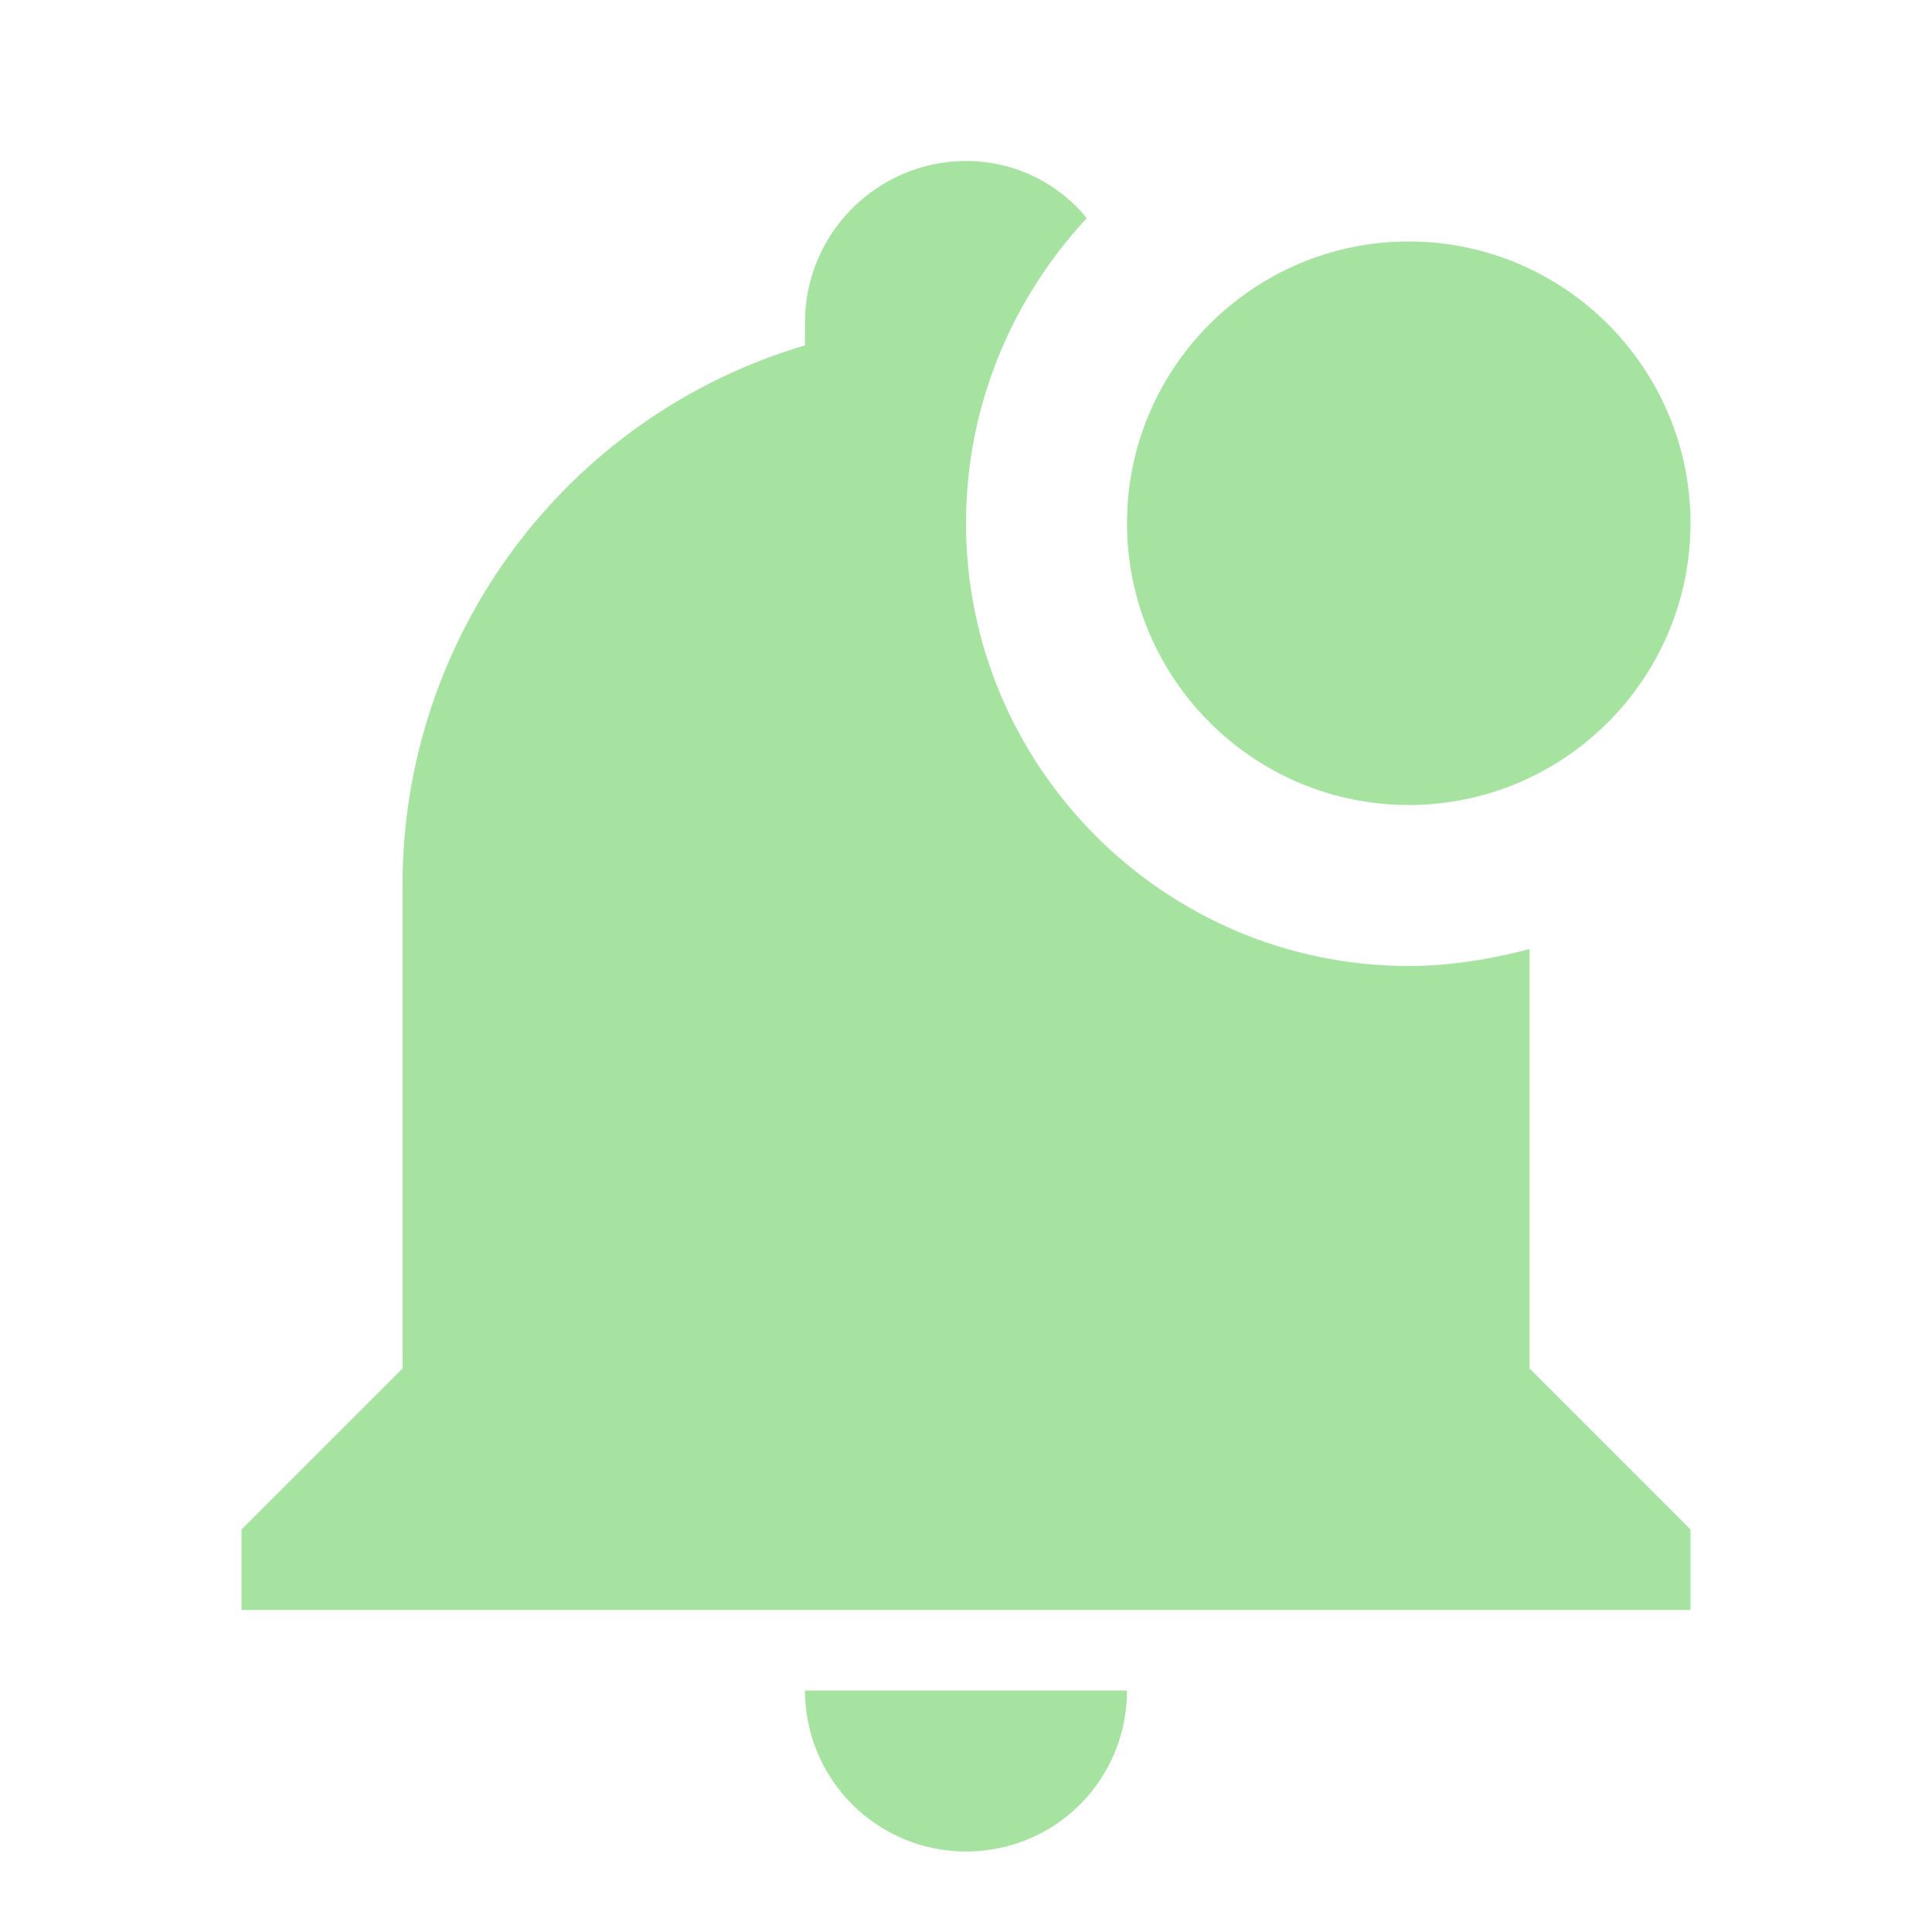
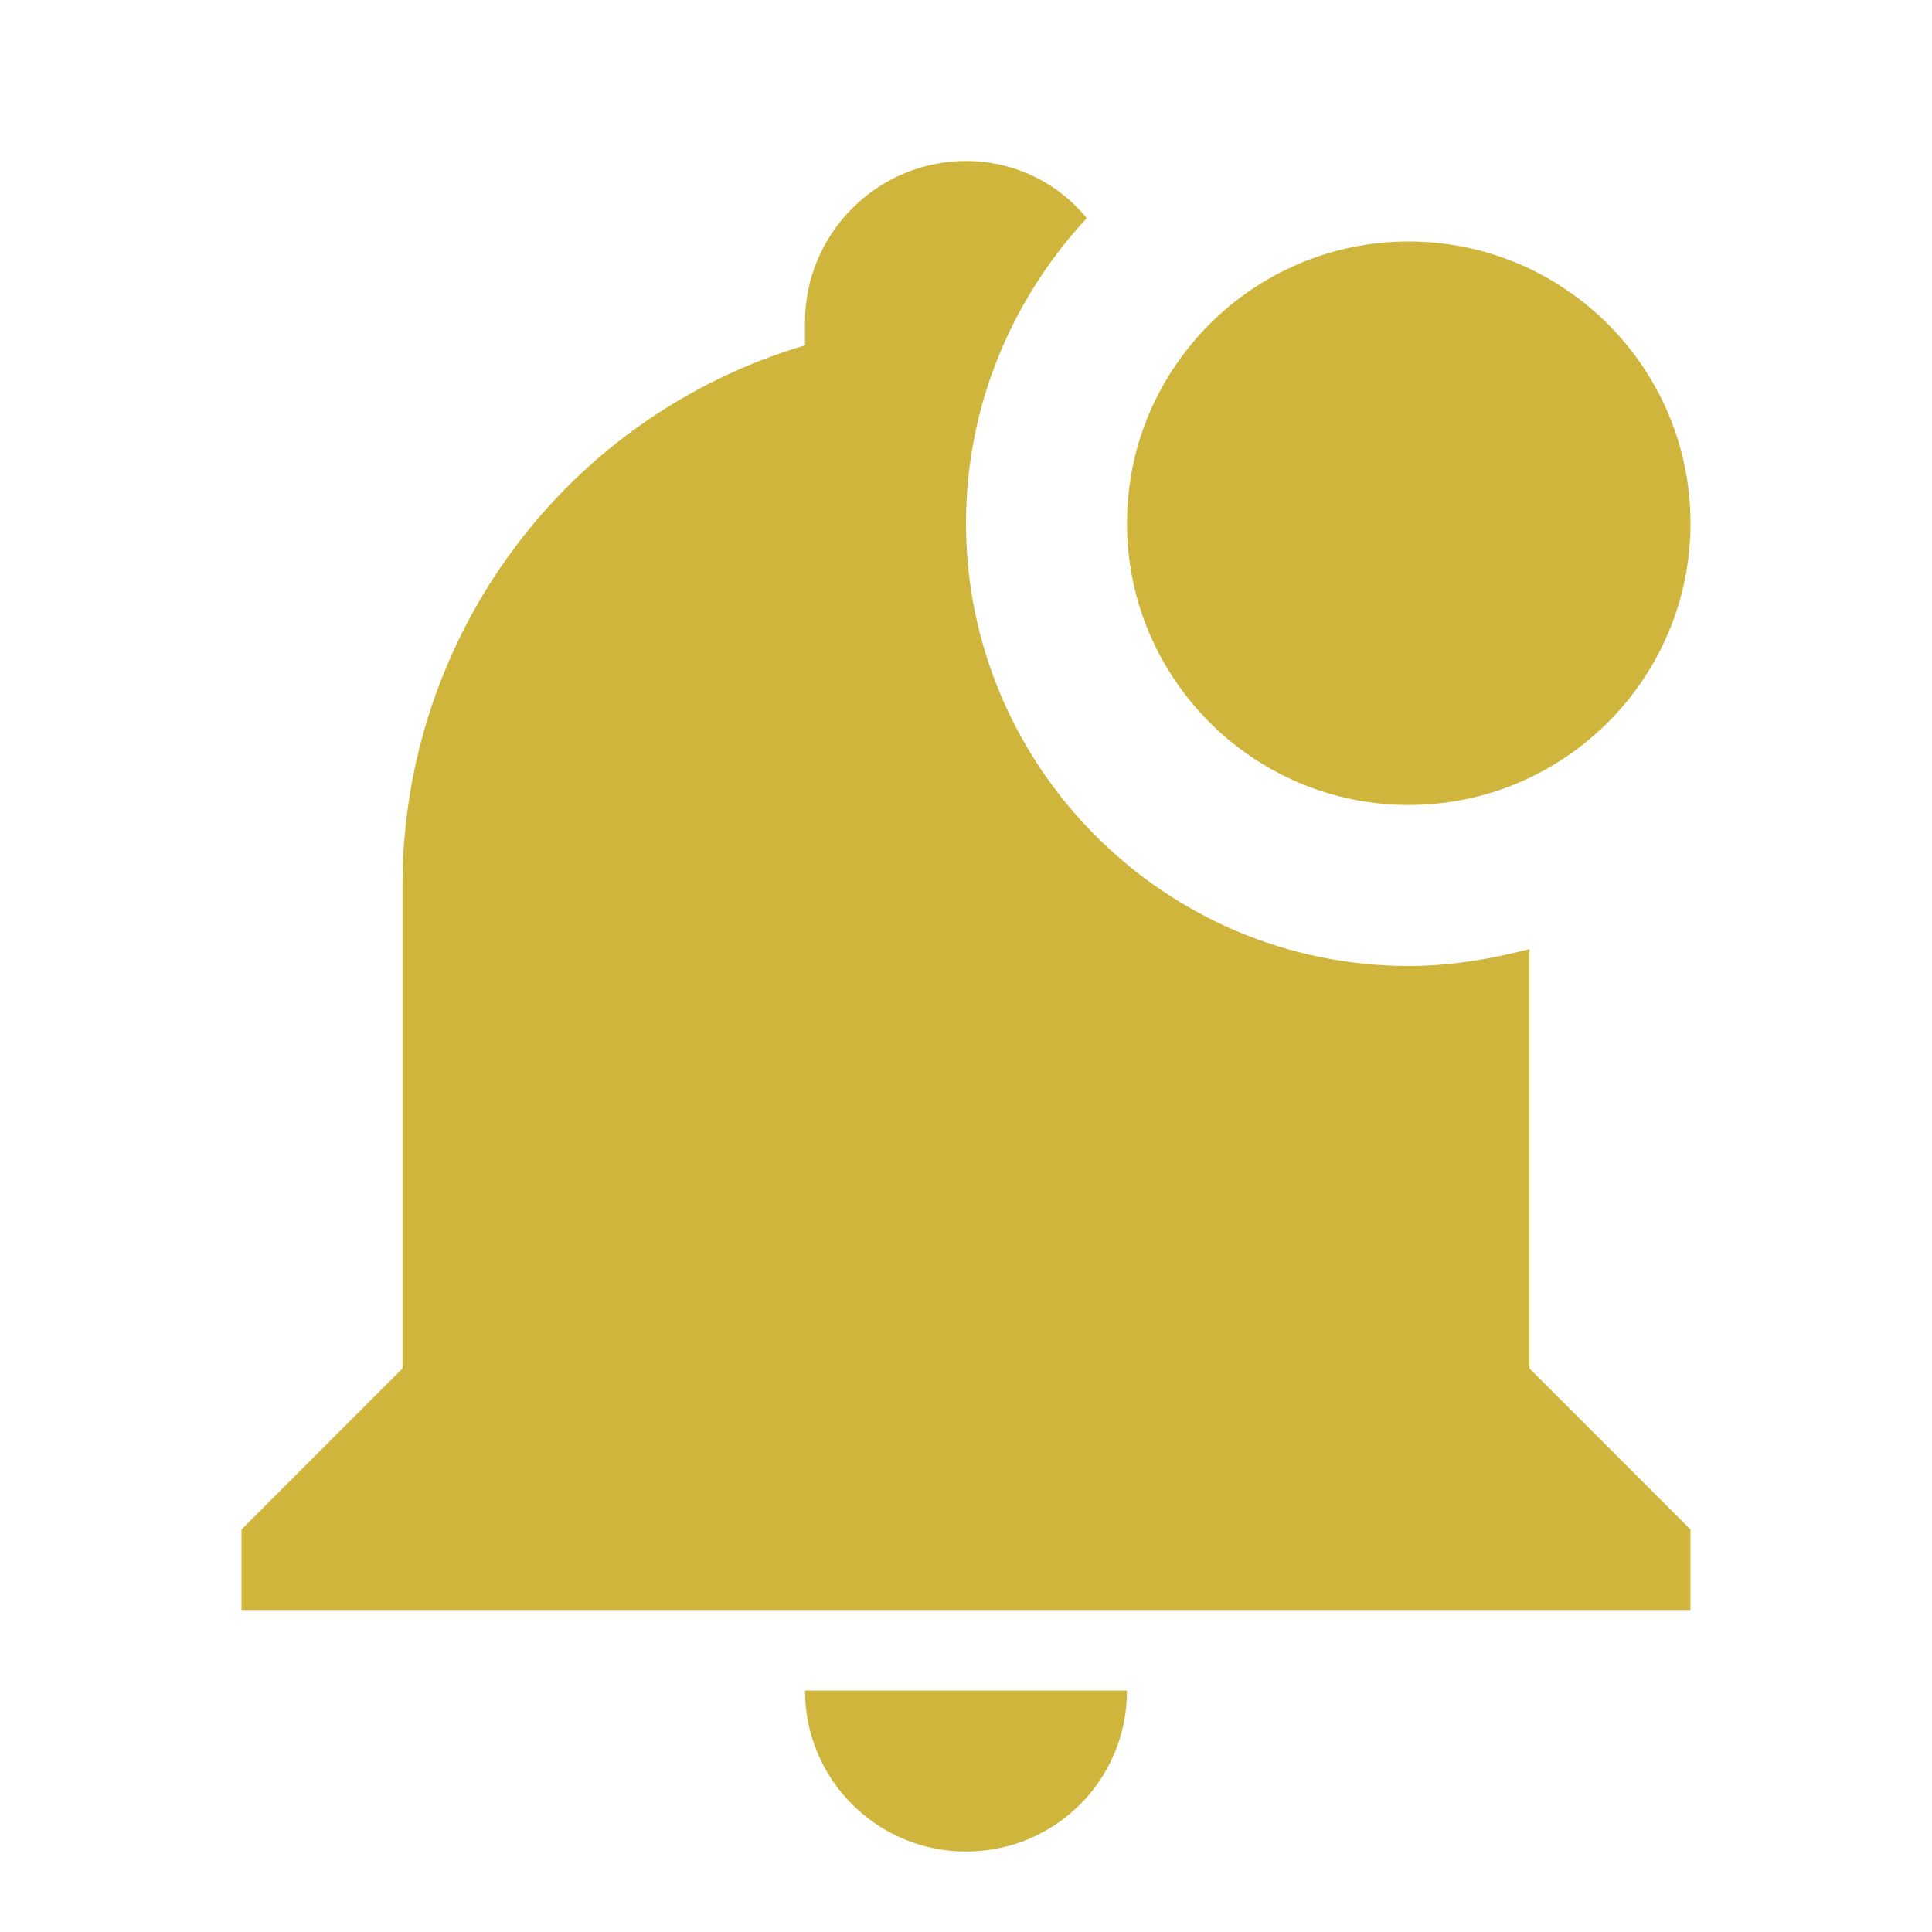
<svg xmlns="http://www.w3.org/2000/svg" viewBox="0 0 24 24">
-   <path fill="#a6e3a1" d="M21 6.5C21 8.43 19.43 10 17.5 10S14 8.43 14 6.5 15.57 3 17.5 3 21 4.57 21 6.5M19 11.79C18.5 11.92 18 12 17.5 12C14.47 12 12 9.53 12 6.5C12 5.03 12.58 3.7 13.5 2.71C13.15 2.28 12.61 2 12 2C10.9 2 10 2.9 10 4V4.29C7.03 5.17 5 7.9 5 11V17L3 19V20H21V19L19 17V11.79M12 23C13.11 23 14 22.11 14 21H10C10 22.11 10.9 23 12 23Z" />
+   <path fill="#cfb53b" d="M21 6.5C21 8.43 19.43 10 17.5 10S14 8.43 14 6.5 15.57 3 17.5 3 21 4.57 21 6.5M19 11.79C18.5 11.92 18 12 17.5 12C14.47 12 12 9.53 12 6.5C12 5.03 12.58 3.7 13.5 2.71C13.15 2.28 12.61 2 12 2C10.9 2 10 2.9 10 4V4.29C7.03 5.17 5 7.9 5 11V17L3 19V20H21V19L19 17V11.79M12 23C13.11 23 14 22.11 14 21H10C10 22.11 10.9 23 12 23Z" />
</svg>
